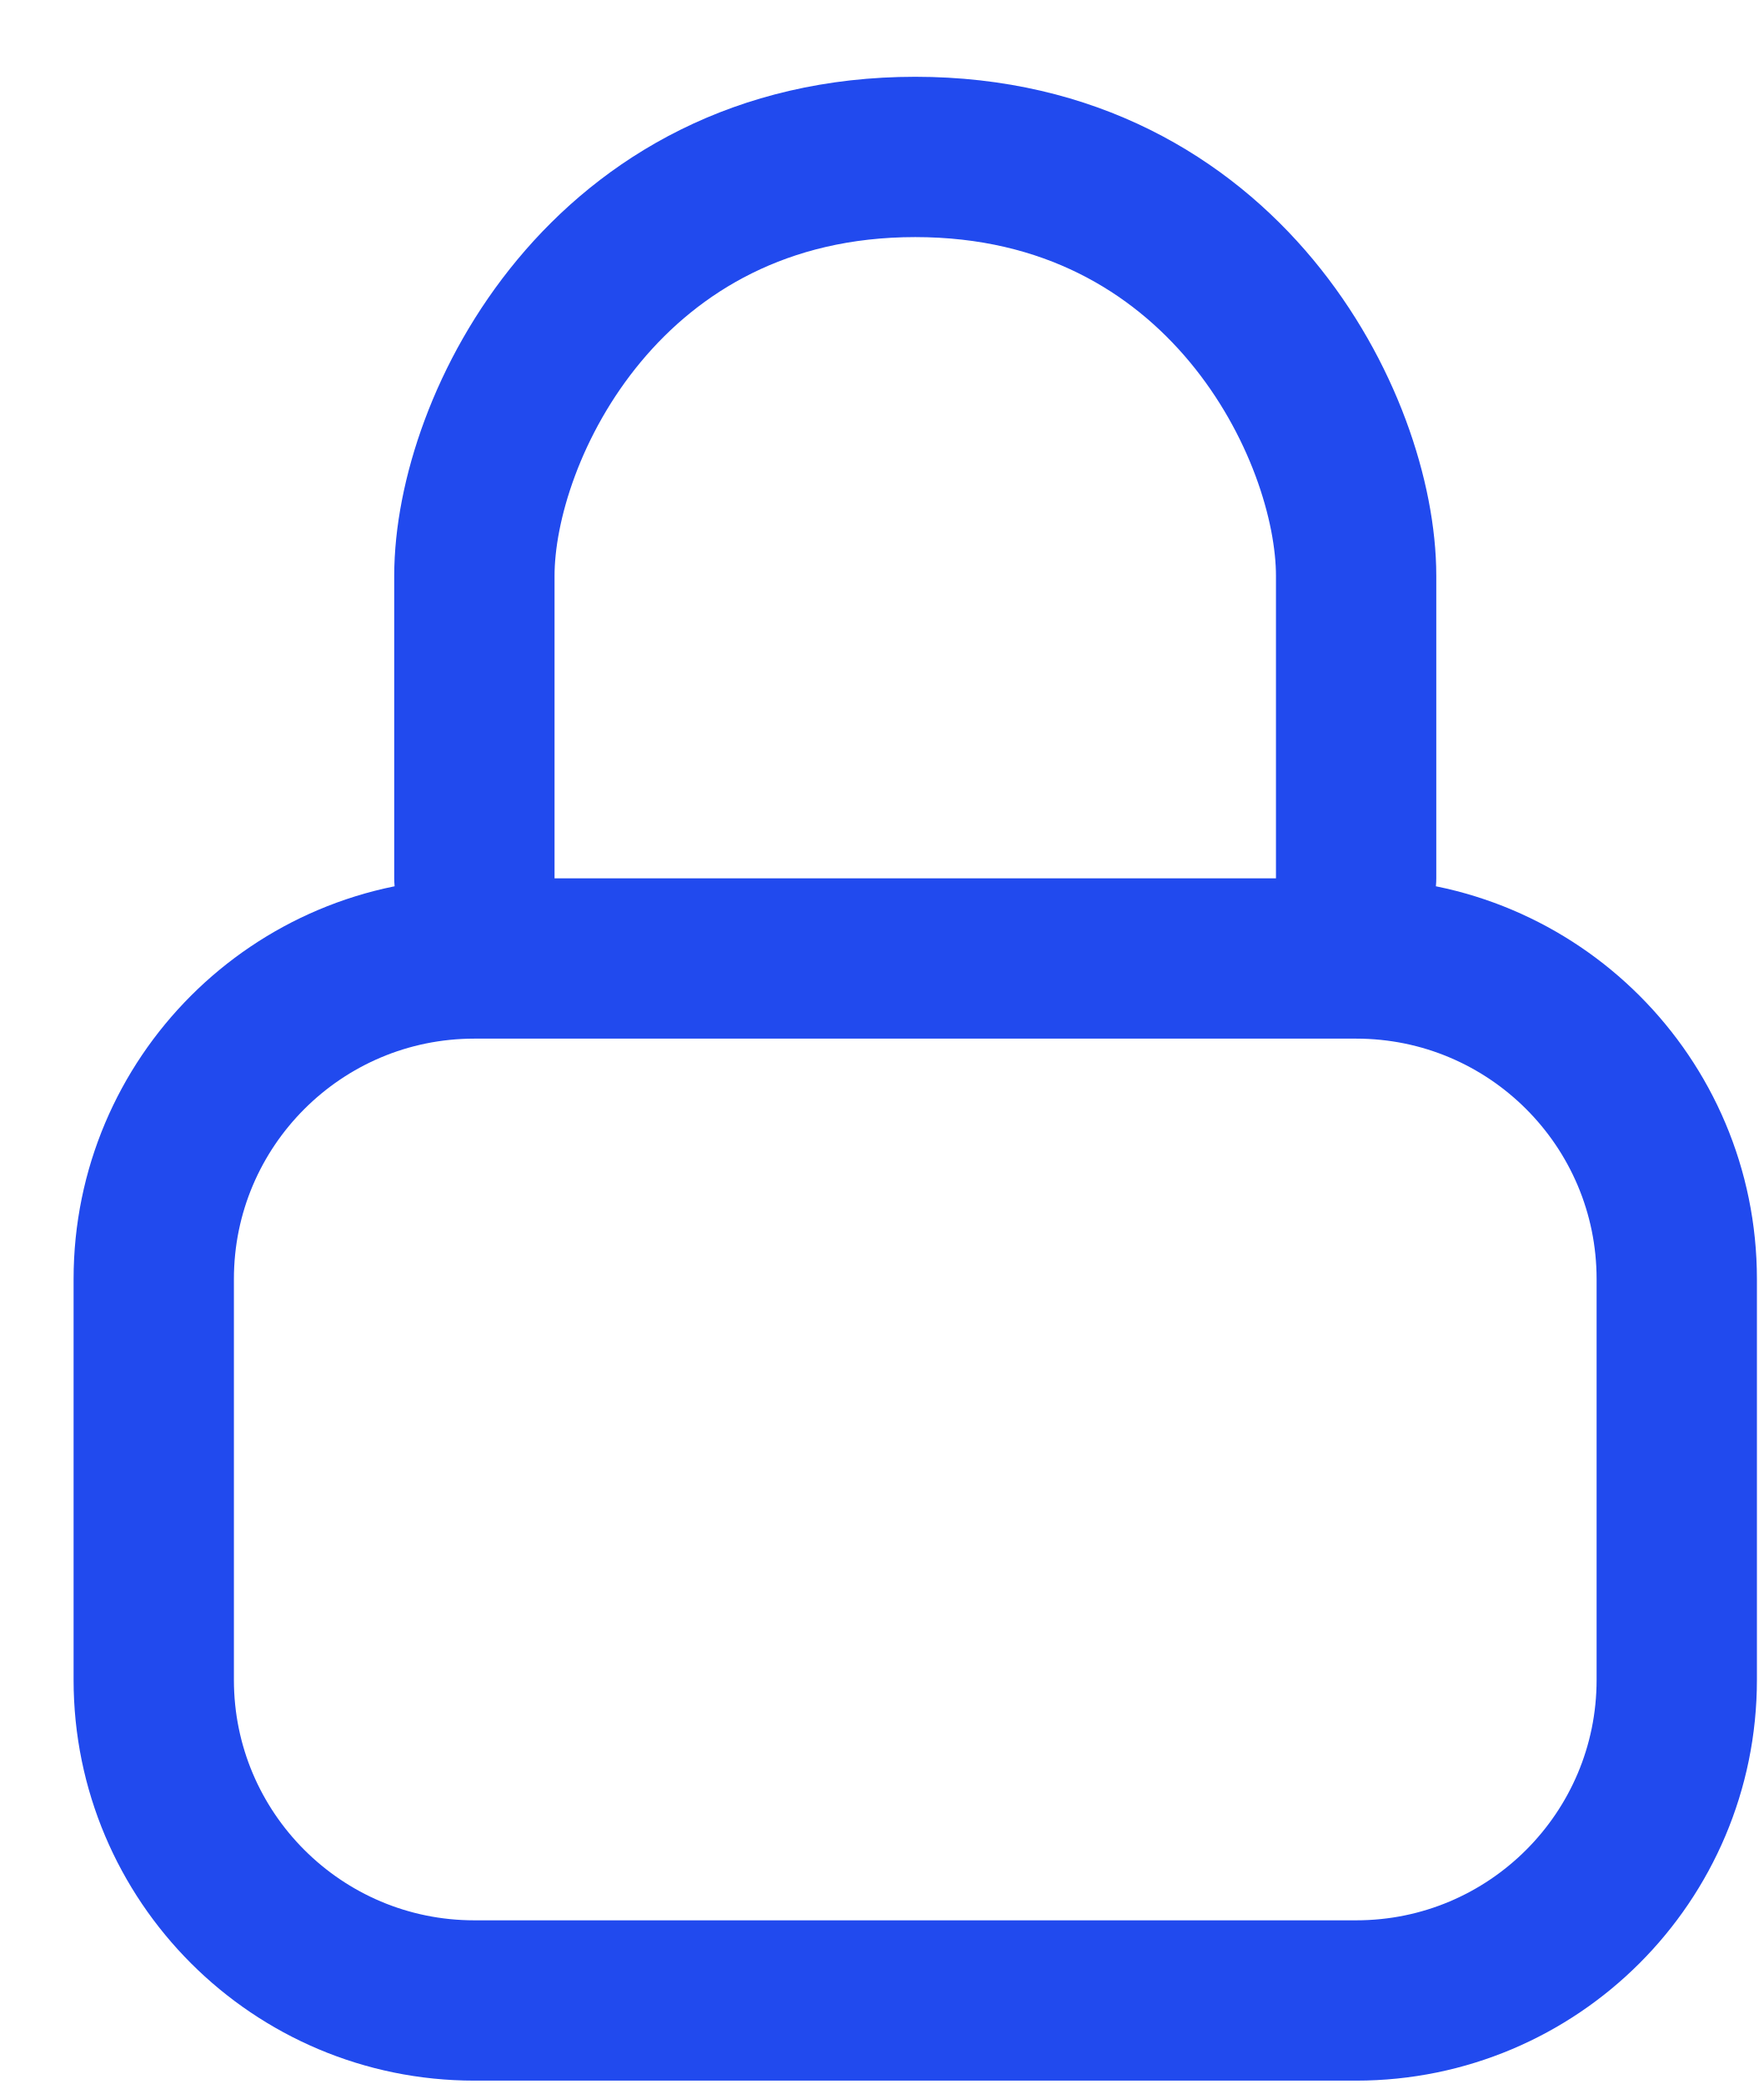
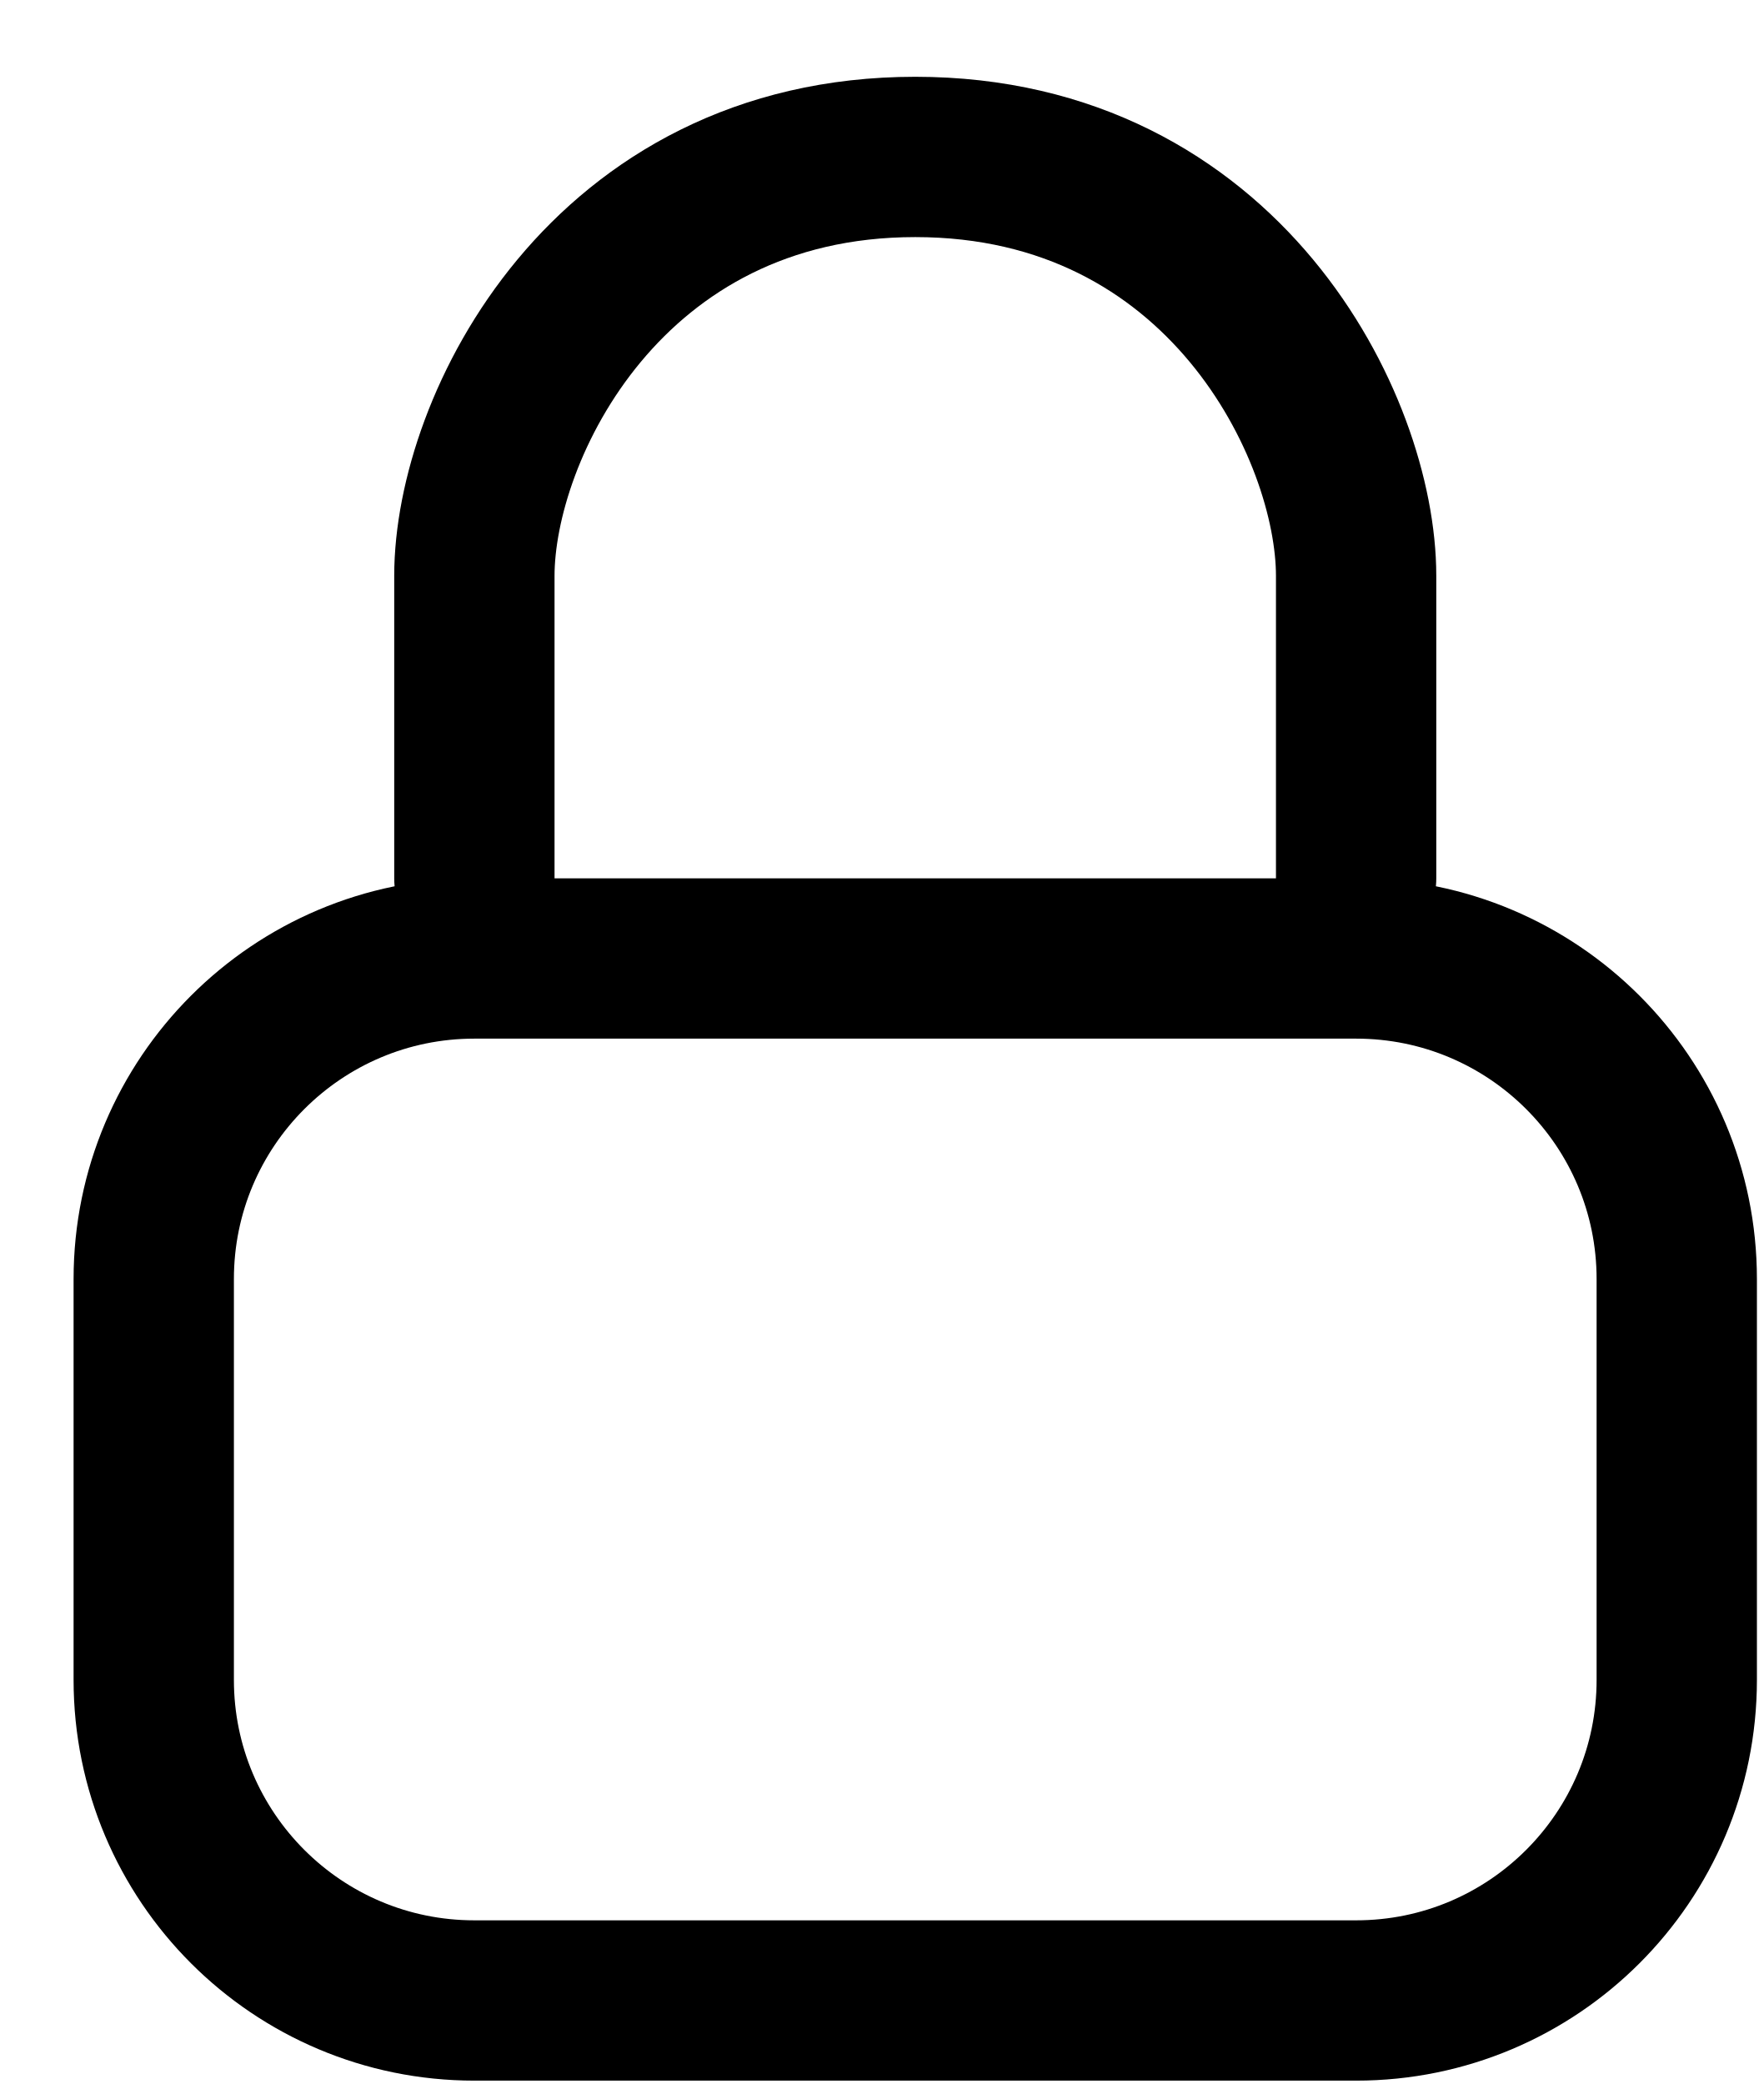
<svg xmlns="http://www.w3.org/2000/svg" width="22" height="26" viewBox="0 0 22 26" fill="none">
-   <rect x="1.918" y="11.958" width="19" height="13" rx="4" stroke="#214AEE" stroke-width="2" stroke-linejoin="round" />
-   <path d="M5.918 10.958C5.918 9.943 5.918 7.185 5.918 7.185C5.918 5.333 7.568 1.958 11.418 1.958C15.268 1.958 16.918 5.333 16.918 7.185C16.918 7.185 16.918 10.021 16.918 10.958" stroke="#214AEE" stroke-width="2" stroke-linecap="round" stroke-linejoin="round" />
+   <rect x="1.918" y="11.958" width="19" height="13" rx="4" stroke="currentColor" stroke-width="2" stroke-linejoin="round" />
+   <path d="M5.918 10.958C5.918 9.943 5.918 7.185 5.918 7.185C5.918 5.333 7.568 1.958 11.418 1.958C15.268 1.958 16.918 5.333 16.918 7.185C16.918 7.185 16.918 10.021 16.918 10.958" stroke="currentColor" stroke-width="2" stroke-linecap="round" stroke-linejoin="round" />
</svg>
